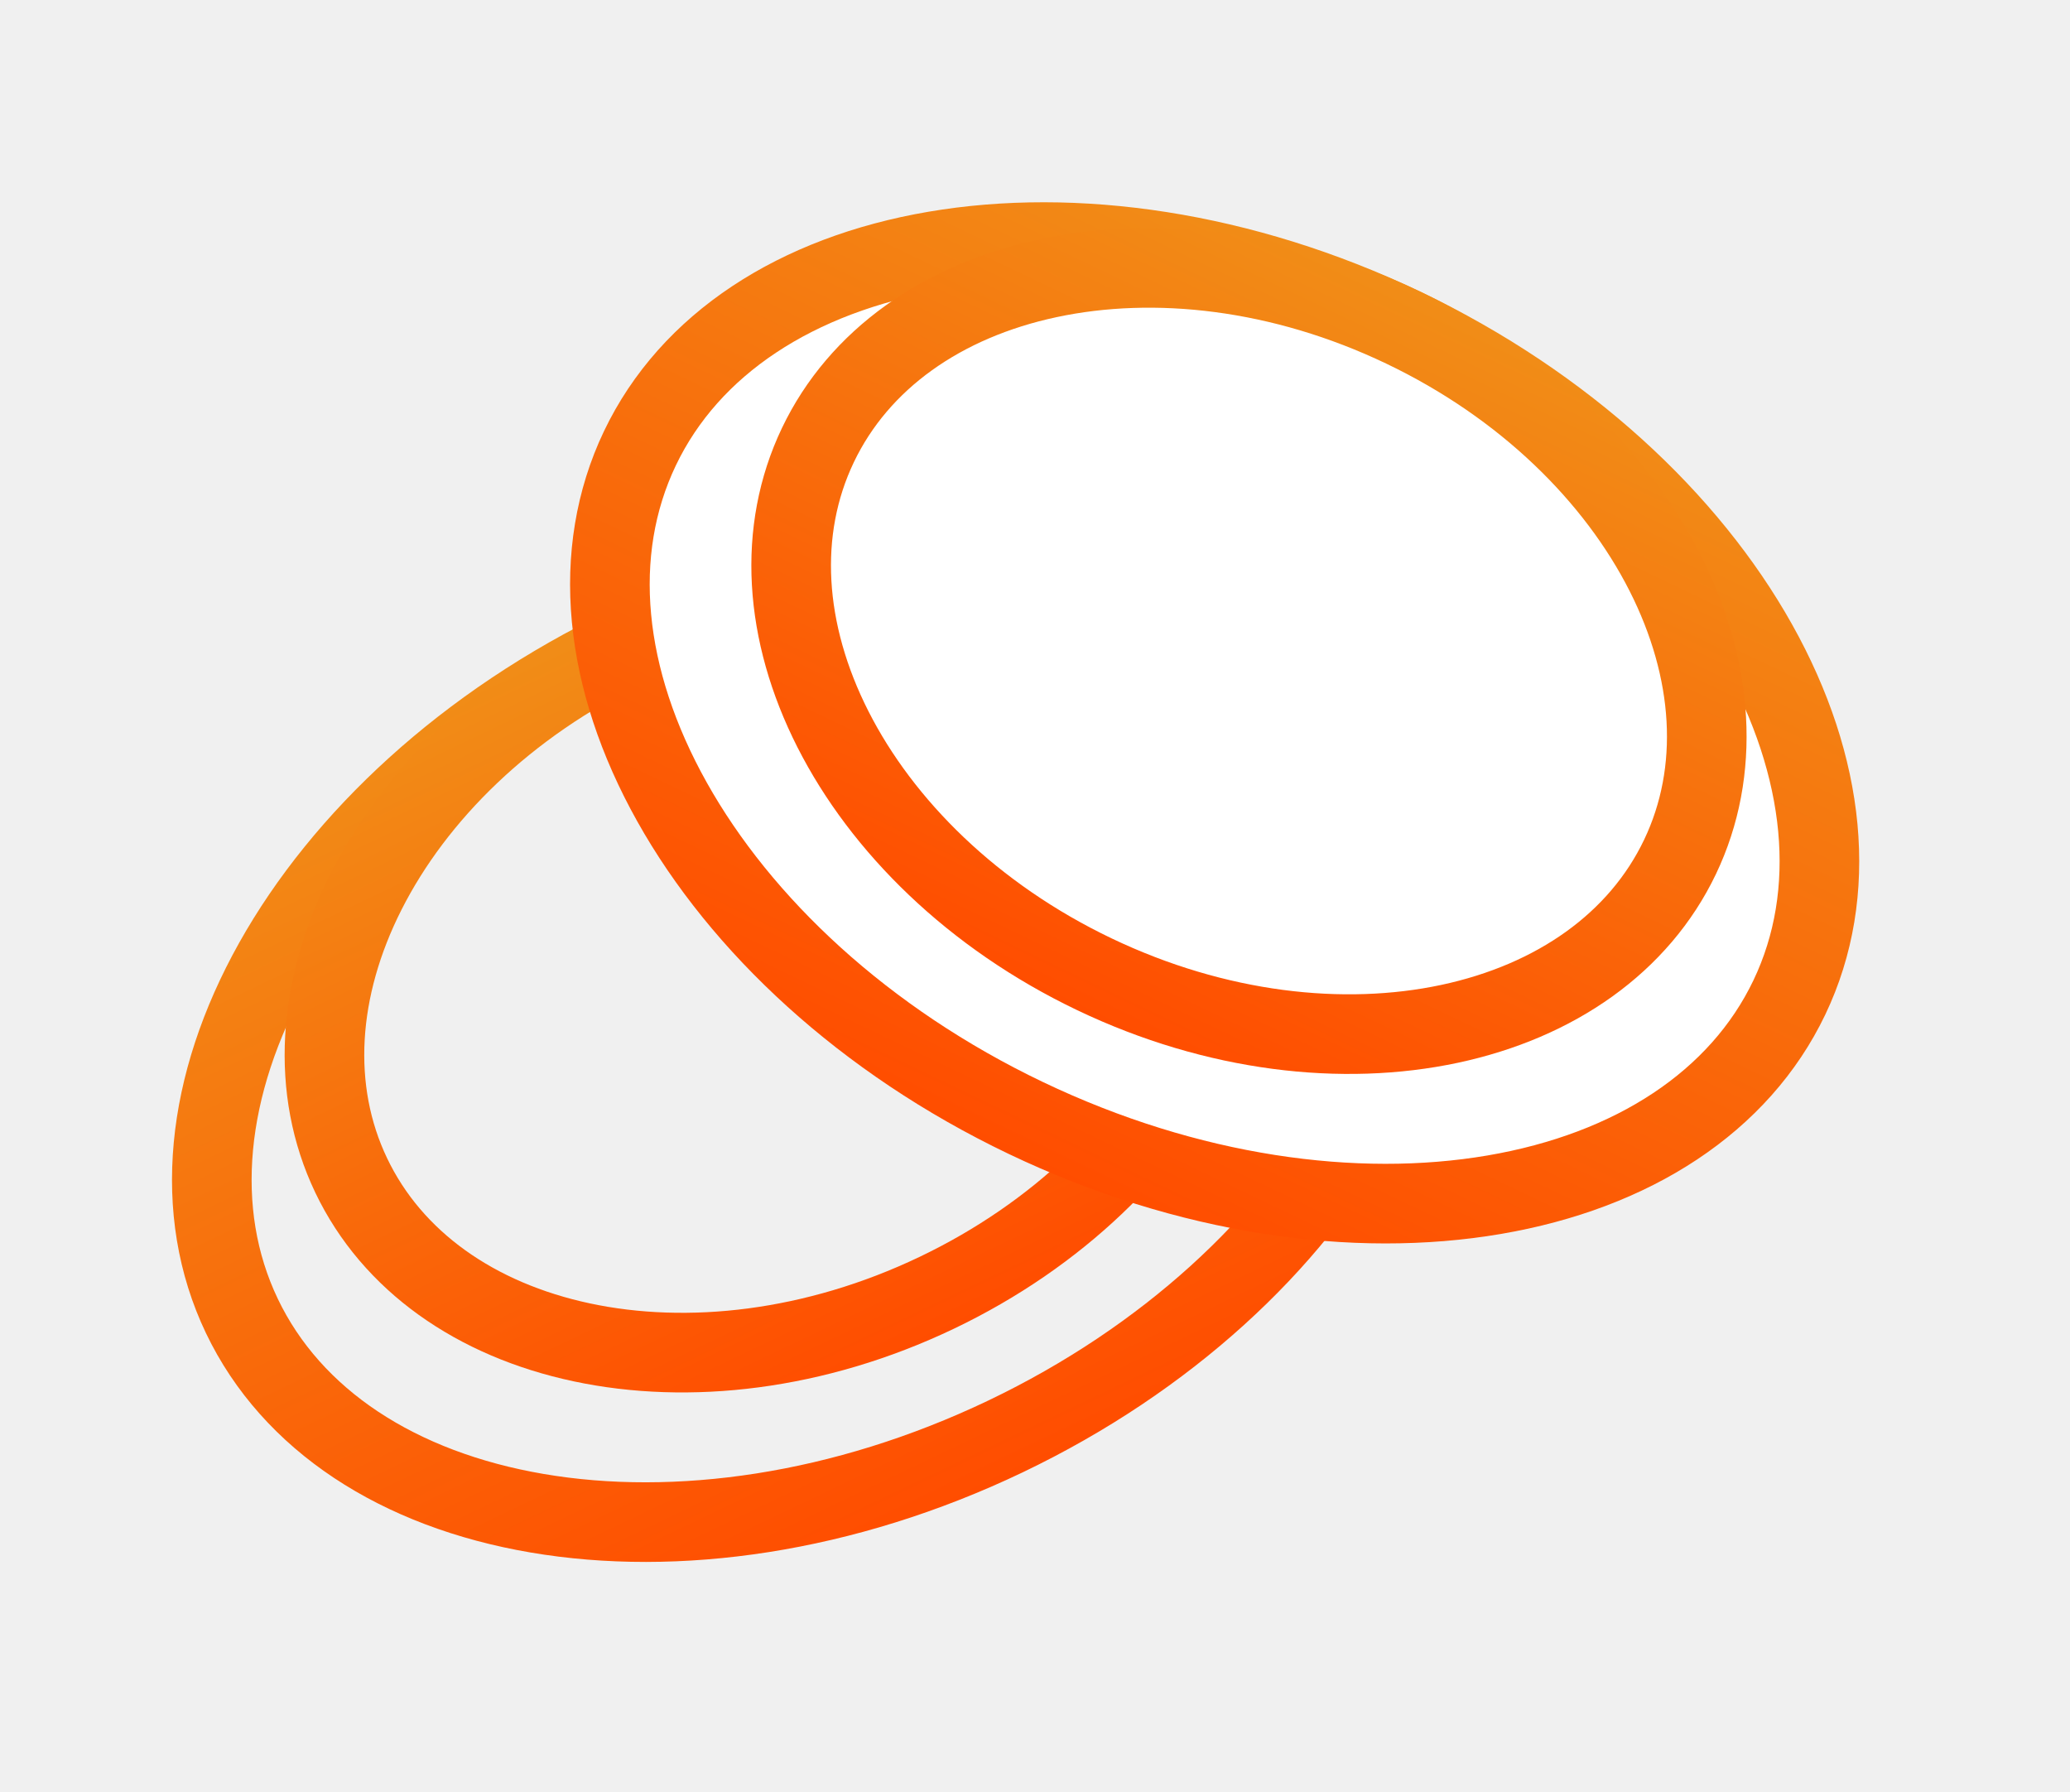
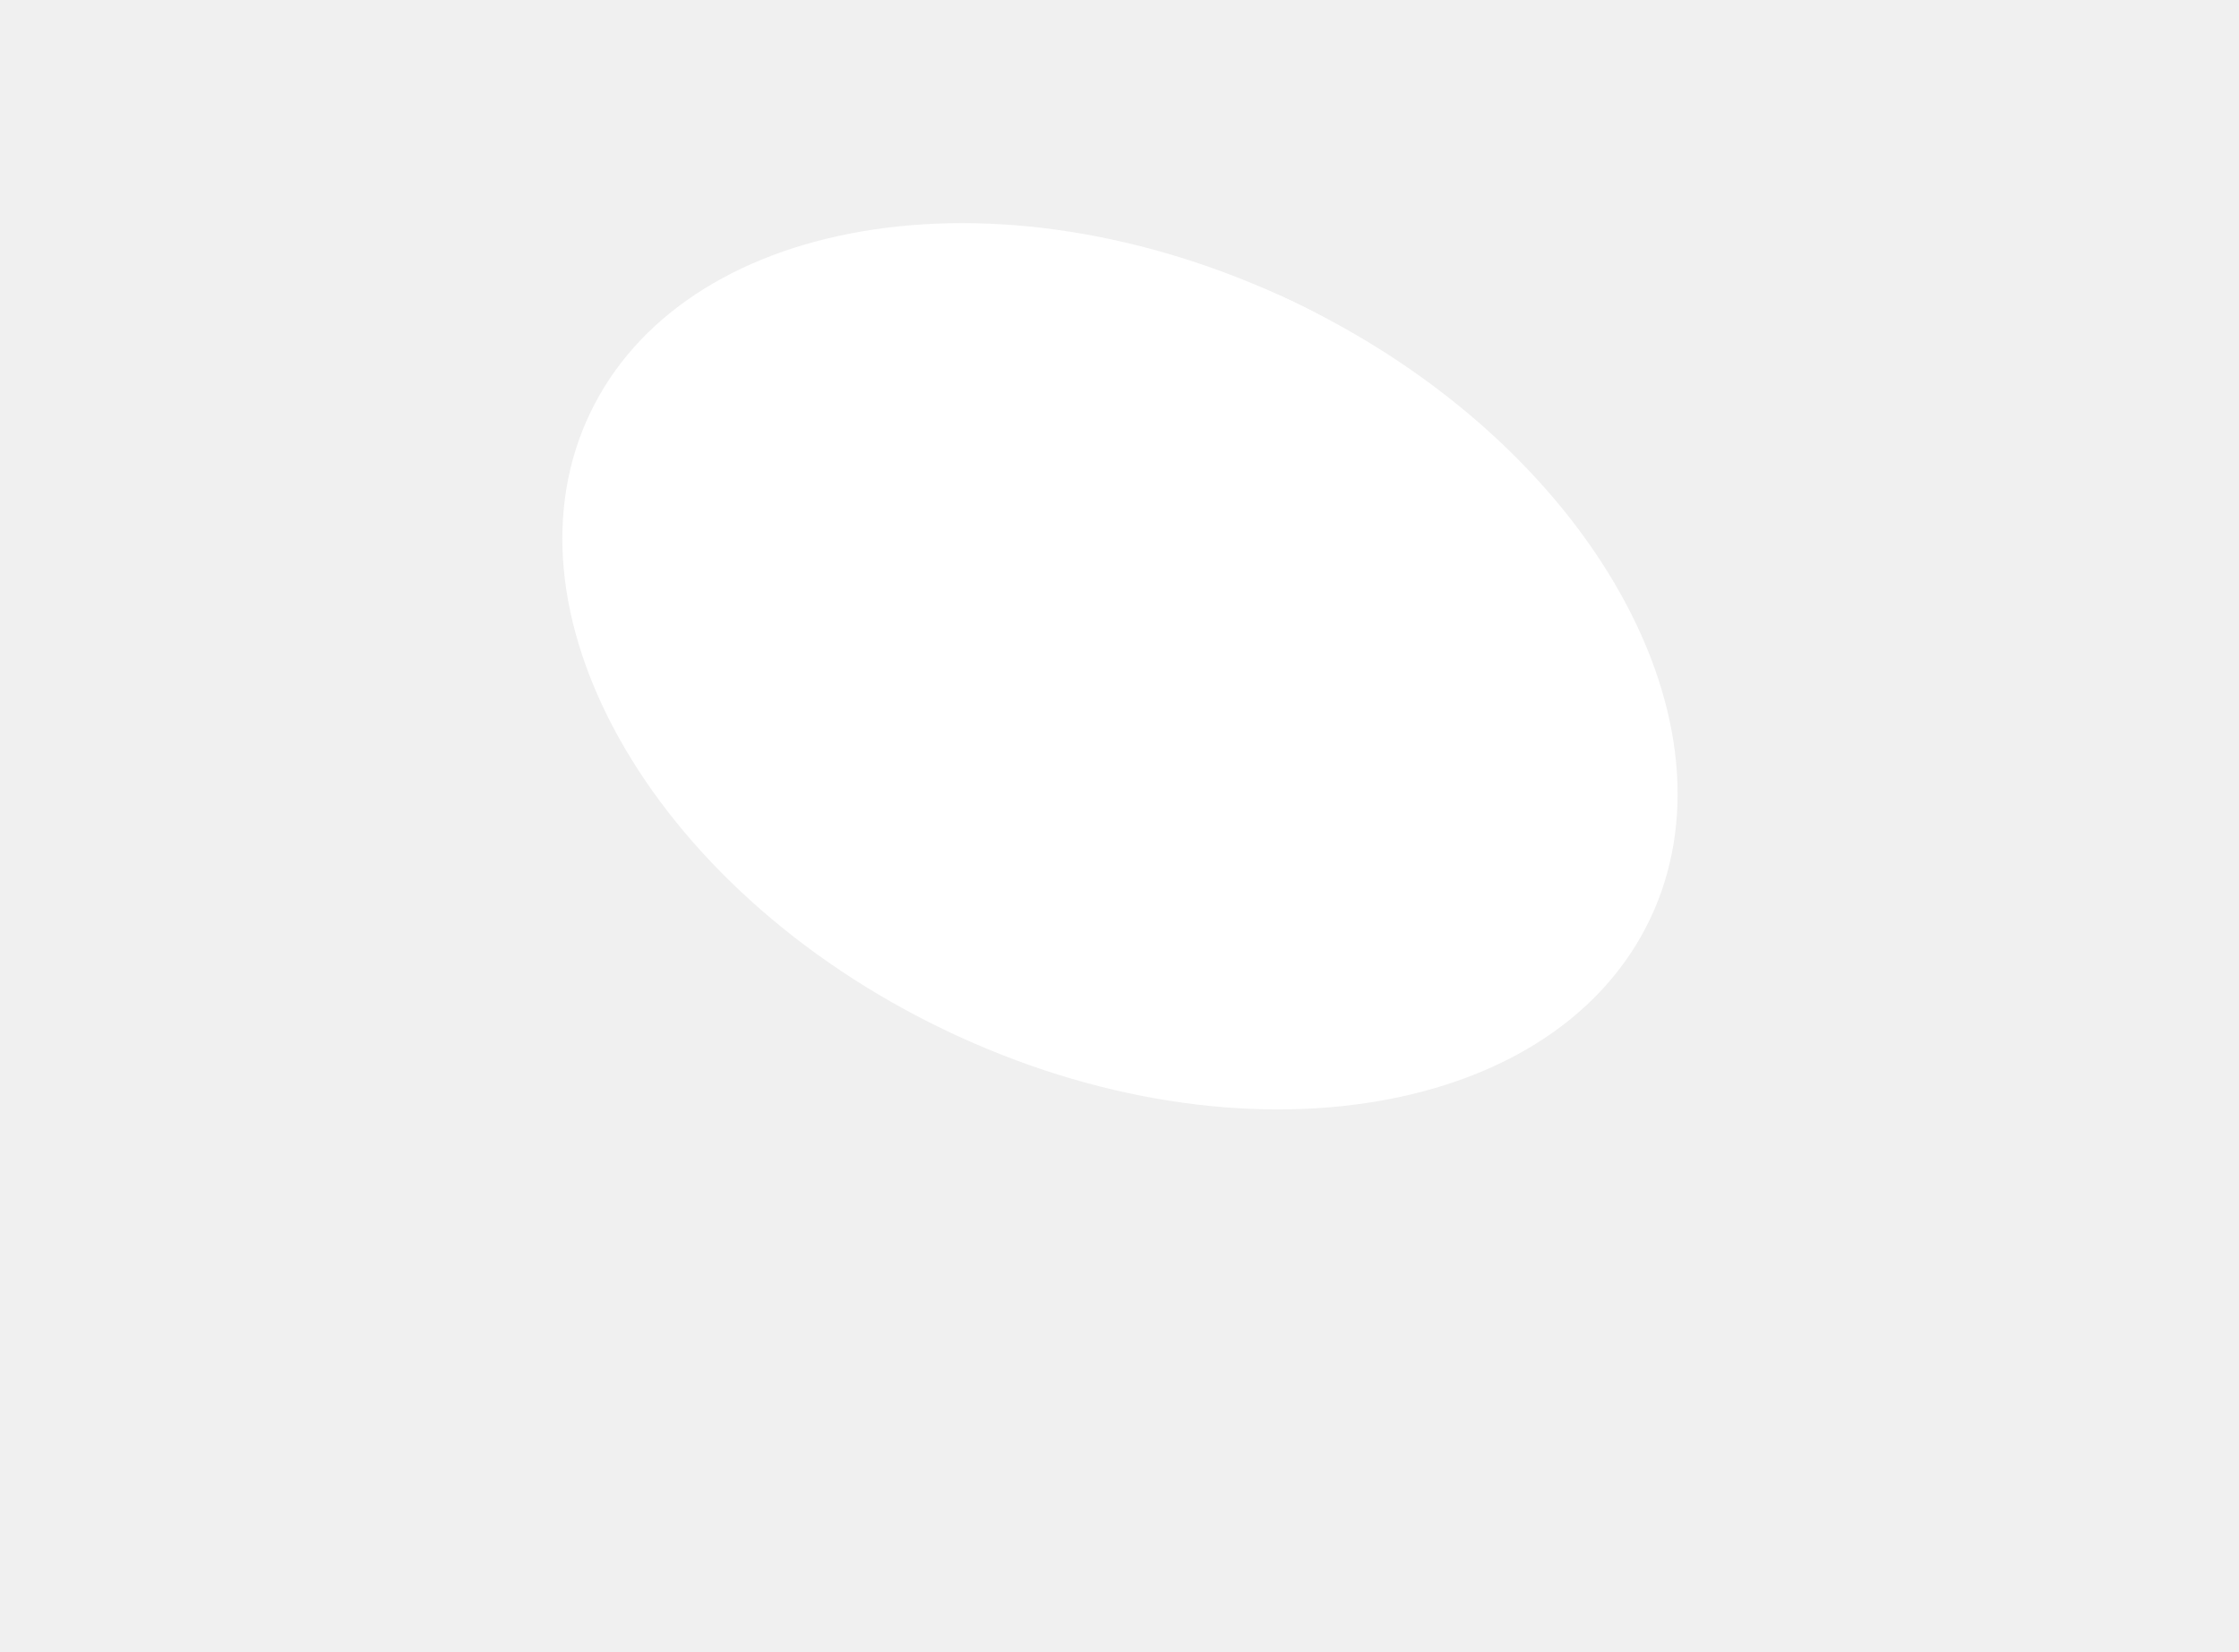
- <svg xmlns="http://www.w3.org/2000/svg" width="52" height="45" viewBox="0 0 52 45" fill="none">
-   <path d="M34.949 19.259C36.2 21.877 35.873 25.054 34.144 28.142C32.417 31.227 29.326 34.136 25.255 36.082C21.183 38.027 16.978 38.604 13.492 38.009C10.004 37.414 7.327 35.672 6.076 33.054C4.825 30.436 5.152 27.259 6.88 24.171C8.608 21.086 11.698 18.177 15.77 16.231C19.842 14.286 24.047 13.709 27.533 14.304C31.021 14.899 33.698 16.641 34.949 19.259Z" stroke="url(#paint0_linear)" stroke-width="2" />
-   <path d="M30.478 19.179C31.507 21.332 31.335 23.884 30.101 26.317C28.867 28.751 26.588 31.012 23.53 32.473C20.473 33.933 17.282 34.286 14.613 33.717C11.945 33.148 9.852 31.679 8.823 29.525C7.794 27.372 7.966 24.82 9.2 22.387C10.434 19.953 12.713 17.692 15.77 16.231C18.828 14.771 22.019 14.418 24.688 14.987C27.356 15.555 29.449 17.025 30.478 19.179Z" stroke="url(#paint1_linear)" stroke-width="2" />
-   <path d="M16.076 11.259C14.825 13.877 15.152 17.054 16.881 20.142C18.608 23.227 21.699 26.136 25.771 28.082C29.843 30.027 34.048 30.604 37.533 30.009C41.022 29.414 43.699 27.672 44.95 25.054C46.201 22.436 45.874 19.259 44.145 16.171C42.418 13.086 39.327 10.177 35.255 8.231C31.183 6.286 26.978 5.709 23.493 6.304C20.004 6.899 17.327 8.641 16.076 11.259Z" fill="white" stroke="url(#paint2_linear)" stroke-width="2" />
-   <path d="M20.547 11.179C19.518 13.332 19.69 15.884 20.924 18.317C22.159 20.751 24.438 23.012 27.495 24.473C30.552 25.933 33.743 26.286 36.413 25.717C39.08 25.148 41.174 23.679 42.203 21.525C43.232 19.372 43.06 16.82 41.826 14.387C40.591 11.953 38.312 9.692 35.255 8.231C32.198 6.77 29.007 6.418 26.338 6.987C23.67 7.555 21.576 9.025 20.547 11.179Z" fill="white" stroke="url(#paint3_linear)" stroke-width="2" />
-   <defs>
-     <linearGradient id="paint0_linear" x1="15.339" y1="15.329" x2="25.686" y2="36.984" gradientUnits="userSpaceOnUse">
-       <stop stop-color="#F18D17" />
-       <stop offset="1" stop-color="#FF4D00" />
-     </linearGradient>
-     <linearGradient id="paint1_linear" x1="15.339" y1="15.329" x2="23.962" y2="33.375" gradientUnits="userSpaceOnUse">
-       <stop stop-color="#F18D17" />
-       <stop offset="1" stop-color="#FF4D00" />
-     </linearGradient>
-     <linearGradient id="paint2_linear" x1="35.686" y1="7.329" x2="25.34" y2="28.984" gradientUnits="userSpaceOnUse">
-       <stop stop-color="#F18D17" />
-       <stop offset="1" stop-color="#FF4D00" />
-     </linearGradient>
-     <linearGradient id="paint3_linear" x1="35.686" y1="7.329" x2="27.064" y2="25.375" gradientUnits="userSpaceOnUse">
-       <stop stop-color="#F18D17" />
-       <stop offset="1" stop-color="#FF4D00" />
-     </linearGradient>
-   </defs>
+ <svg xmlns="http://www.w3.org/2000/svg" width="61" height="45" viewBox="0 0 61 45" fill="none">
+   <path d="M34.949 19.259C36.2 21.877 35.873 25.054 34.144 28.142C32.417 31.227 29.326 34.136 25.255 36.082C21.183 38.027 16.978 38.604 13.492 38.009C10.004 37.414 7.327 35.672 6.076 33.054C4.825 30.436 5.152 27.259 6.88 24.171C8.608 21.086 11.698 18.177 15.77 16.231C19.842 14.286 24.047 13.709 27.533 14.304C31.021 14.899 33.698 16.641 34.949 19.259Z" stroke-width="2" />
+   <path d="M30.478 19.179C31.507 21.332 31.335 23.884 30.101 26.317C28.867 28.751 26.588 31.012 23.53 32.473C20.473 33.933 17.282 34.286 14.613 33.717C11.945 33.148 9.852 31.679 8.823 29.525C7.794 27.372 7.966 24.82 9.2 22.387C10.434 19.953 12.713 17.692 15.77 16.231C18.828 14.771 22.019 14.418 24.688 14.987C27.356 15.555 29.449 17.025 30.478 19.179Z" stroke-width="2" />
+   <path d="M16.076 11.259C14.825 13.877 15.152 17.054 16.881 20.142C18.608 23.227 21.699 26.136 25.771 28.082C29.843 30.027 34.048 30.604 37.533 30.009C41.022 29.414 43.699 27.672 44.95 25.054C46.201 22.436 45.874 19.259 44.145 16.171C42.418 13.086 39.327 10.177 35.255 8.231C31.183 6.286 26.978 5.709 23.493 6.304C20.004 6.899 17.327 8.641 16.076 11.259Z" fill="white" stroke-width="2" />
+   <path d="M20.547 11.179C19.518 13.332 19.69 15.884 20.924 18.317C22.159 20.751 24.438 23.012 27.495 24.473C30.552 25.933 33.743 26.286 36.413 25.717C39.08 25.148 41.174 23.679 42.203 21.525C43.232 19.372 43.06 16.82 41.826 14.387C40.591 11.953 38.312 9.692 35.255 8.231C32.198 6.77 29.007 6.418 26.338 6.987C23.67 7.555 21.576 9.025 20.547 11.179Z" fill="white" stroke-width="2" />
</svg>
